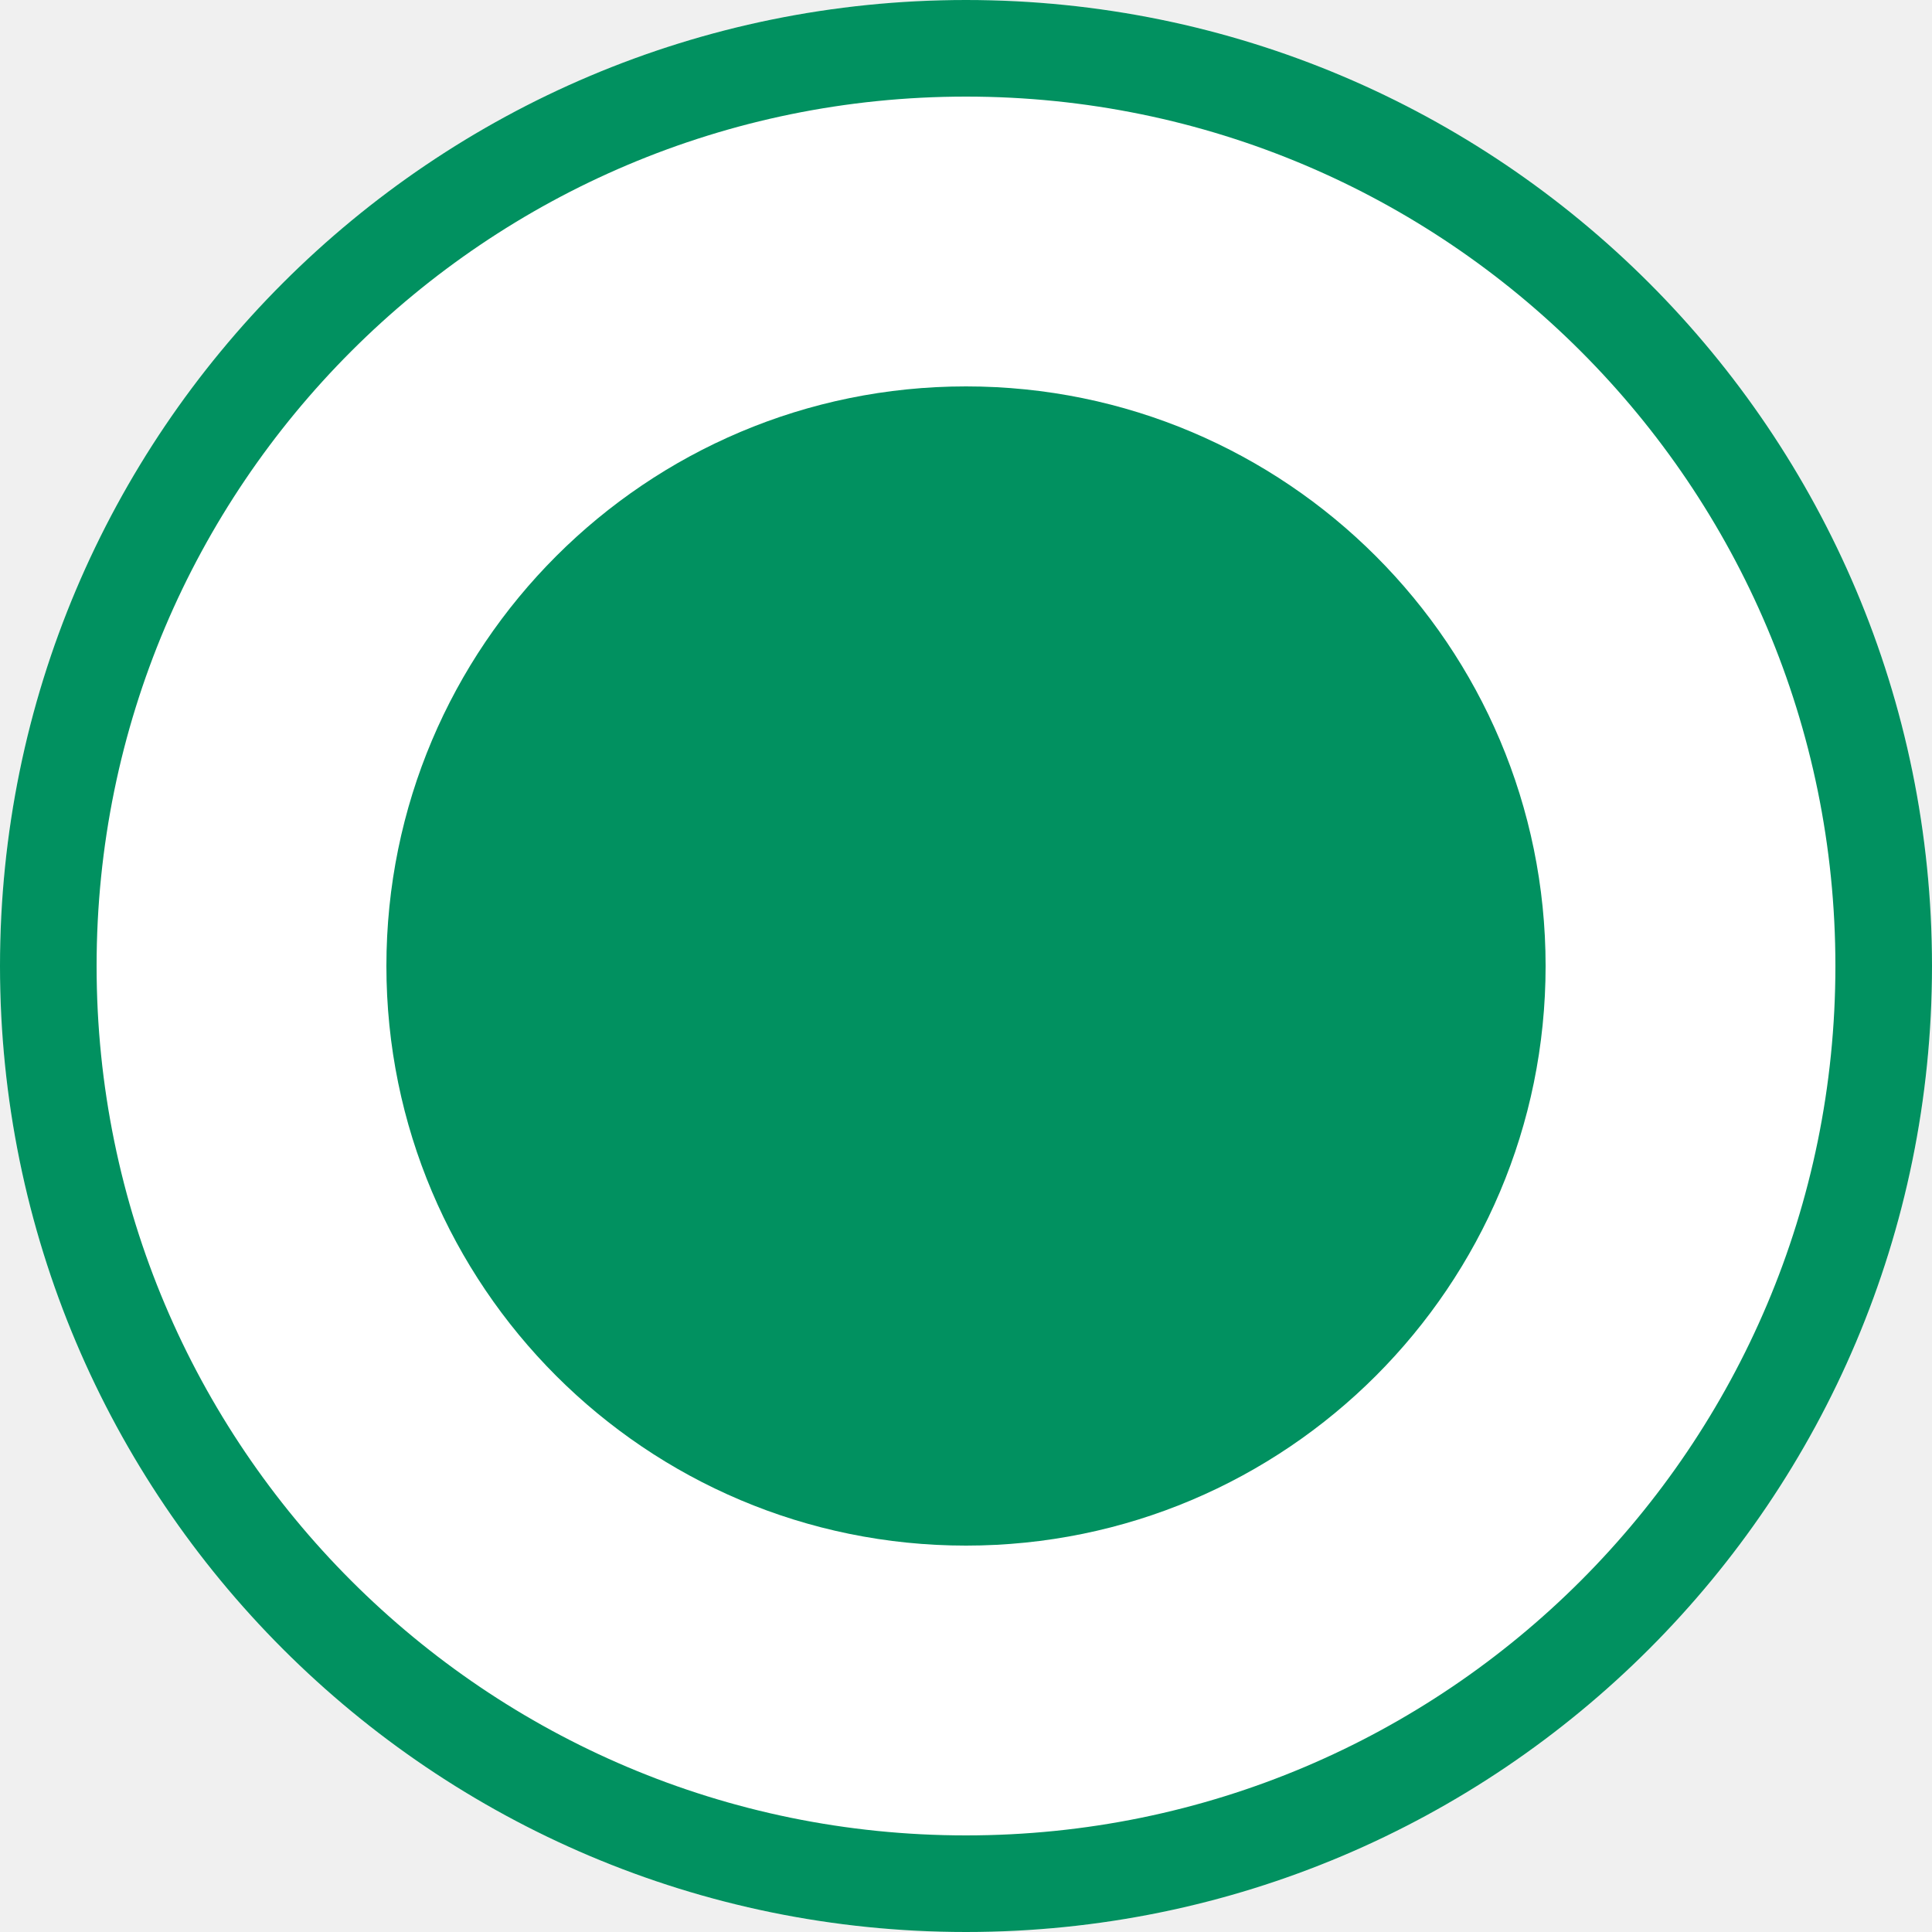
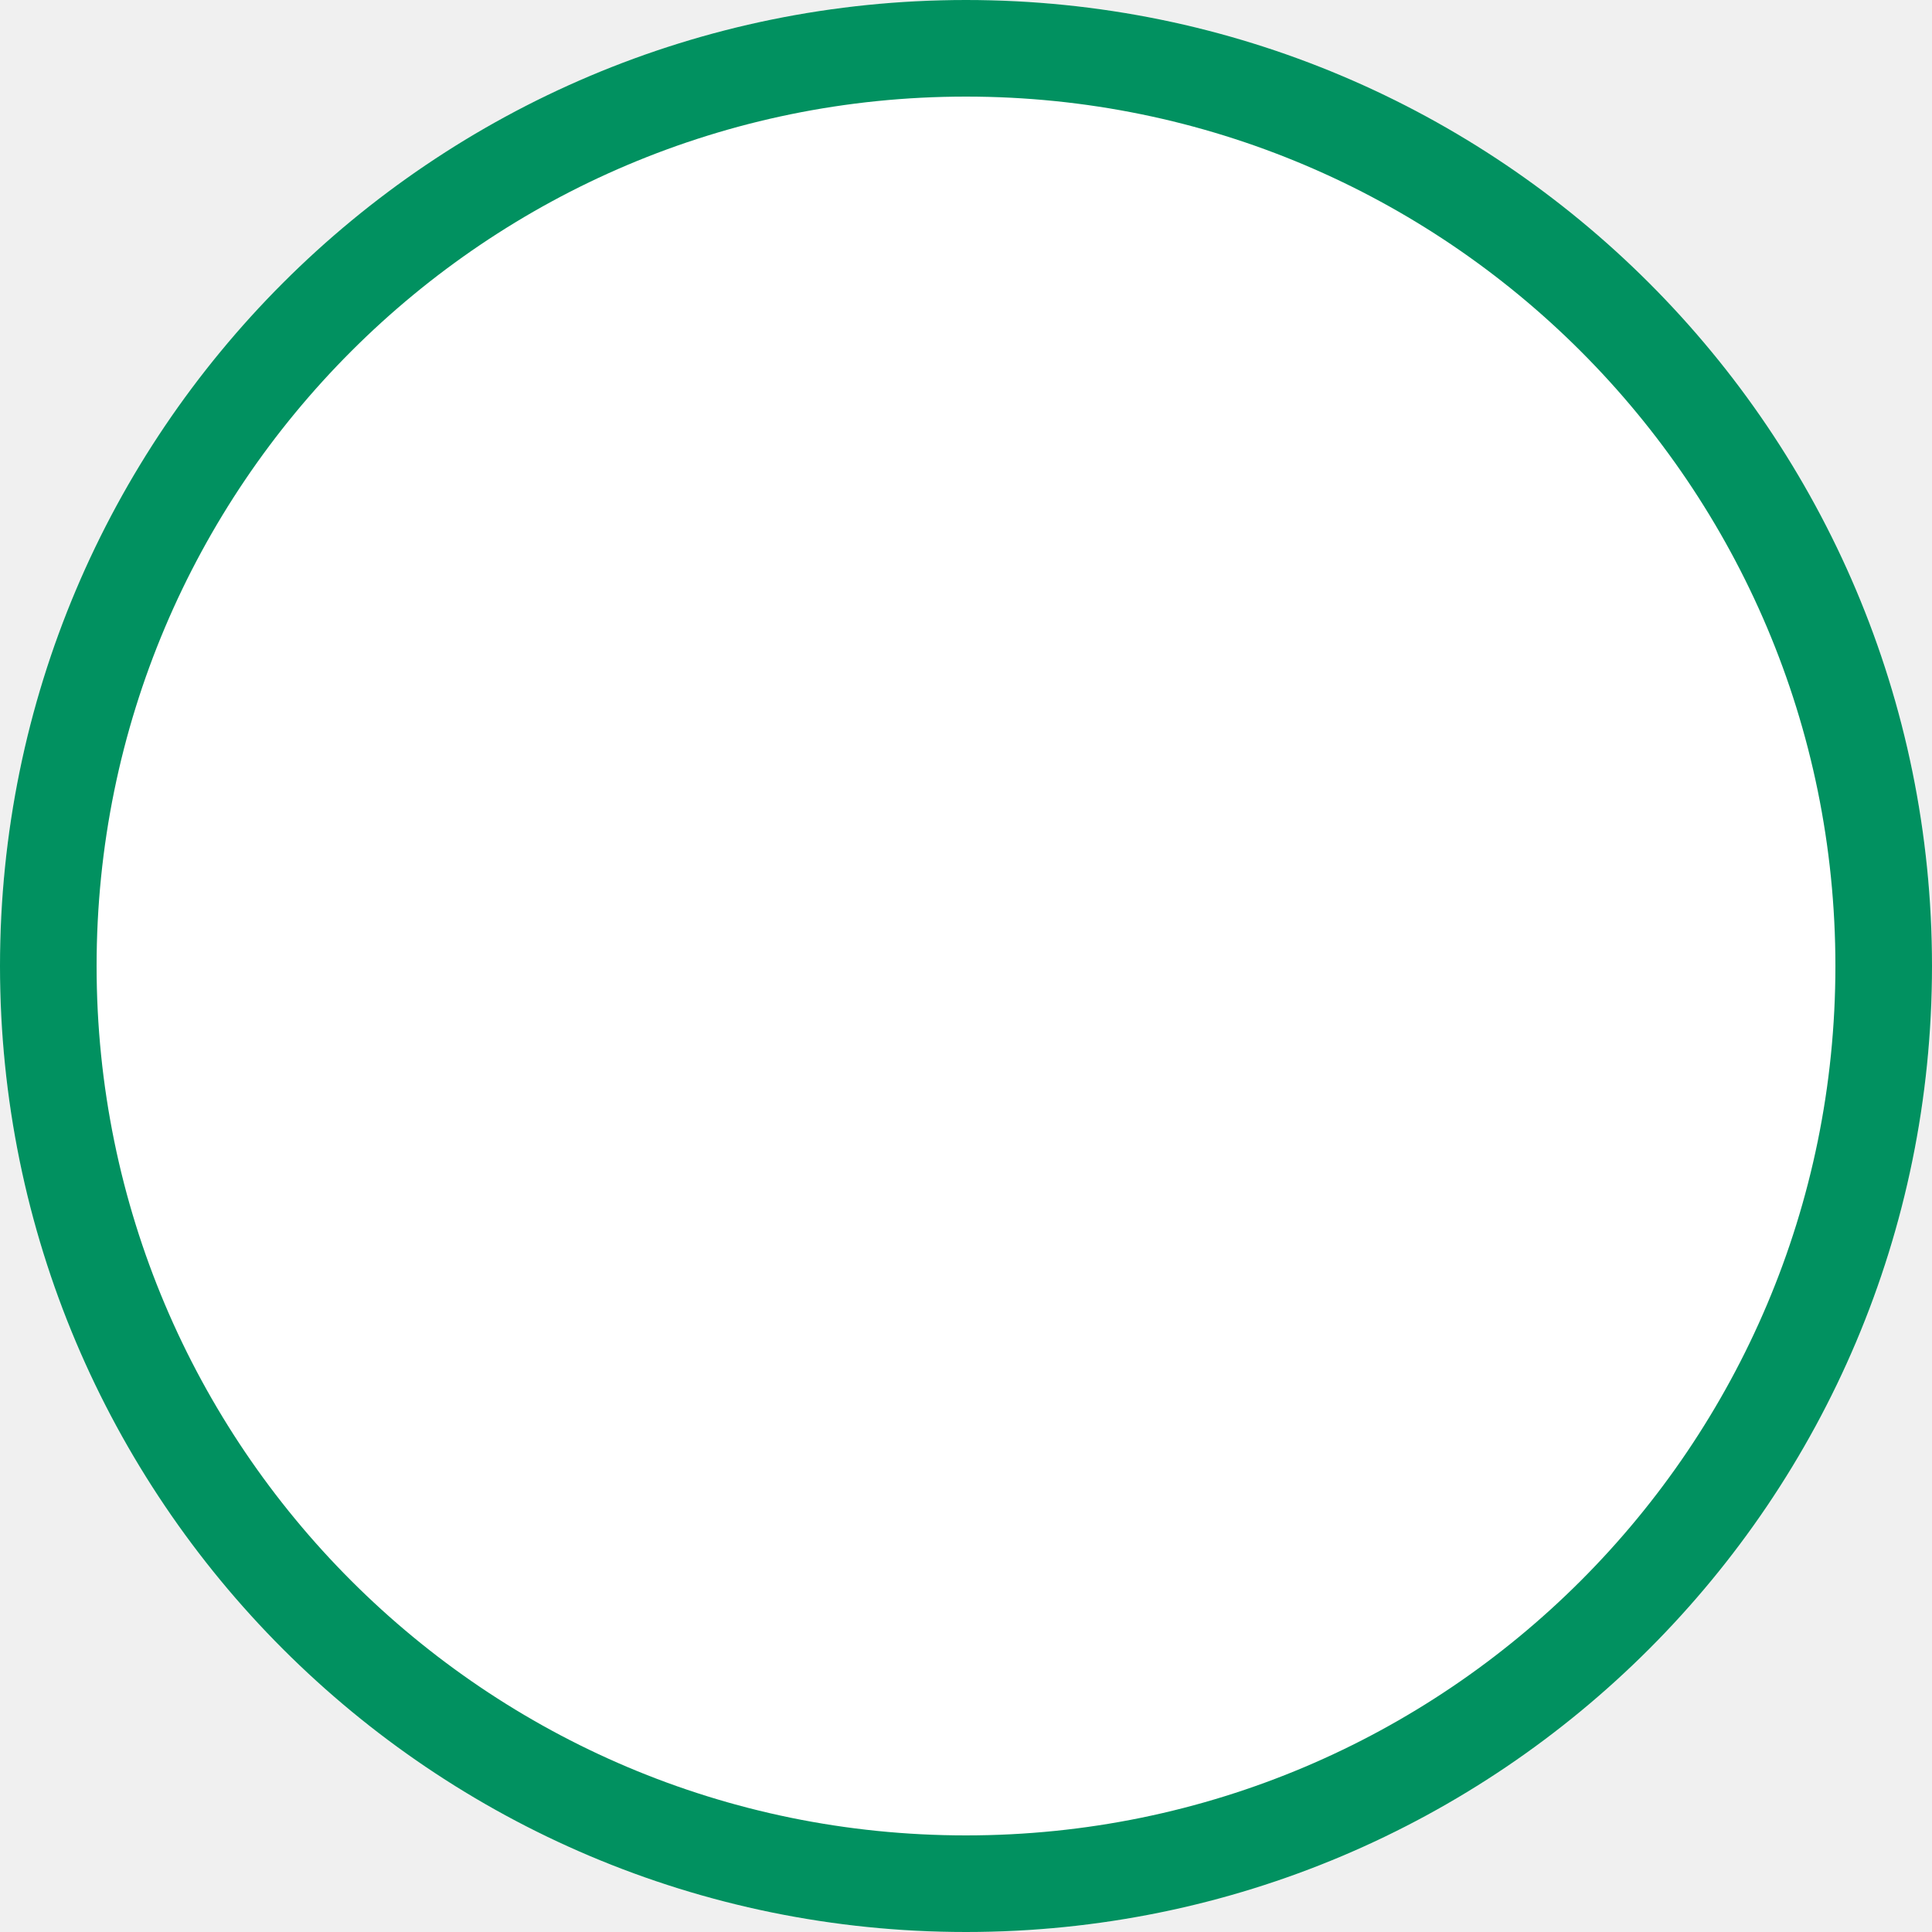
<svg xmlns="http://www.w3.org/2000/svg" width="20" height="20" viewBox="0 0 20 20">
  <g id="radio" transform="translate(0 0.5)">
    <g id="Ellipse_12" data-name="Ellipse 12" transform="translate(0 -0.5)" fill="#fff" stroke="#019160" stroke-width="1">
      <circle cx="10" cy="10" r="10" stroke="none" />
      <circle cx="10" cy="10" r="9.5" fill="none" />
    </g>
-     <circle id="Ellipse_923" data-name="Ellipse 923" cx="6" cy="6" r="6" transform="translate(4 3.5)" fill="#019160" />
  </g>
</svg>
